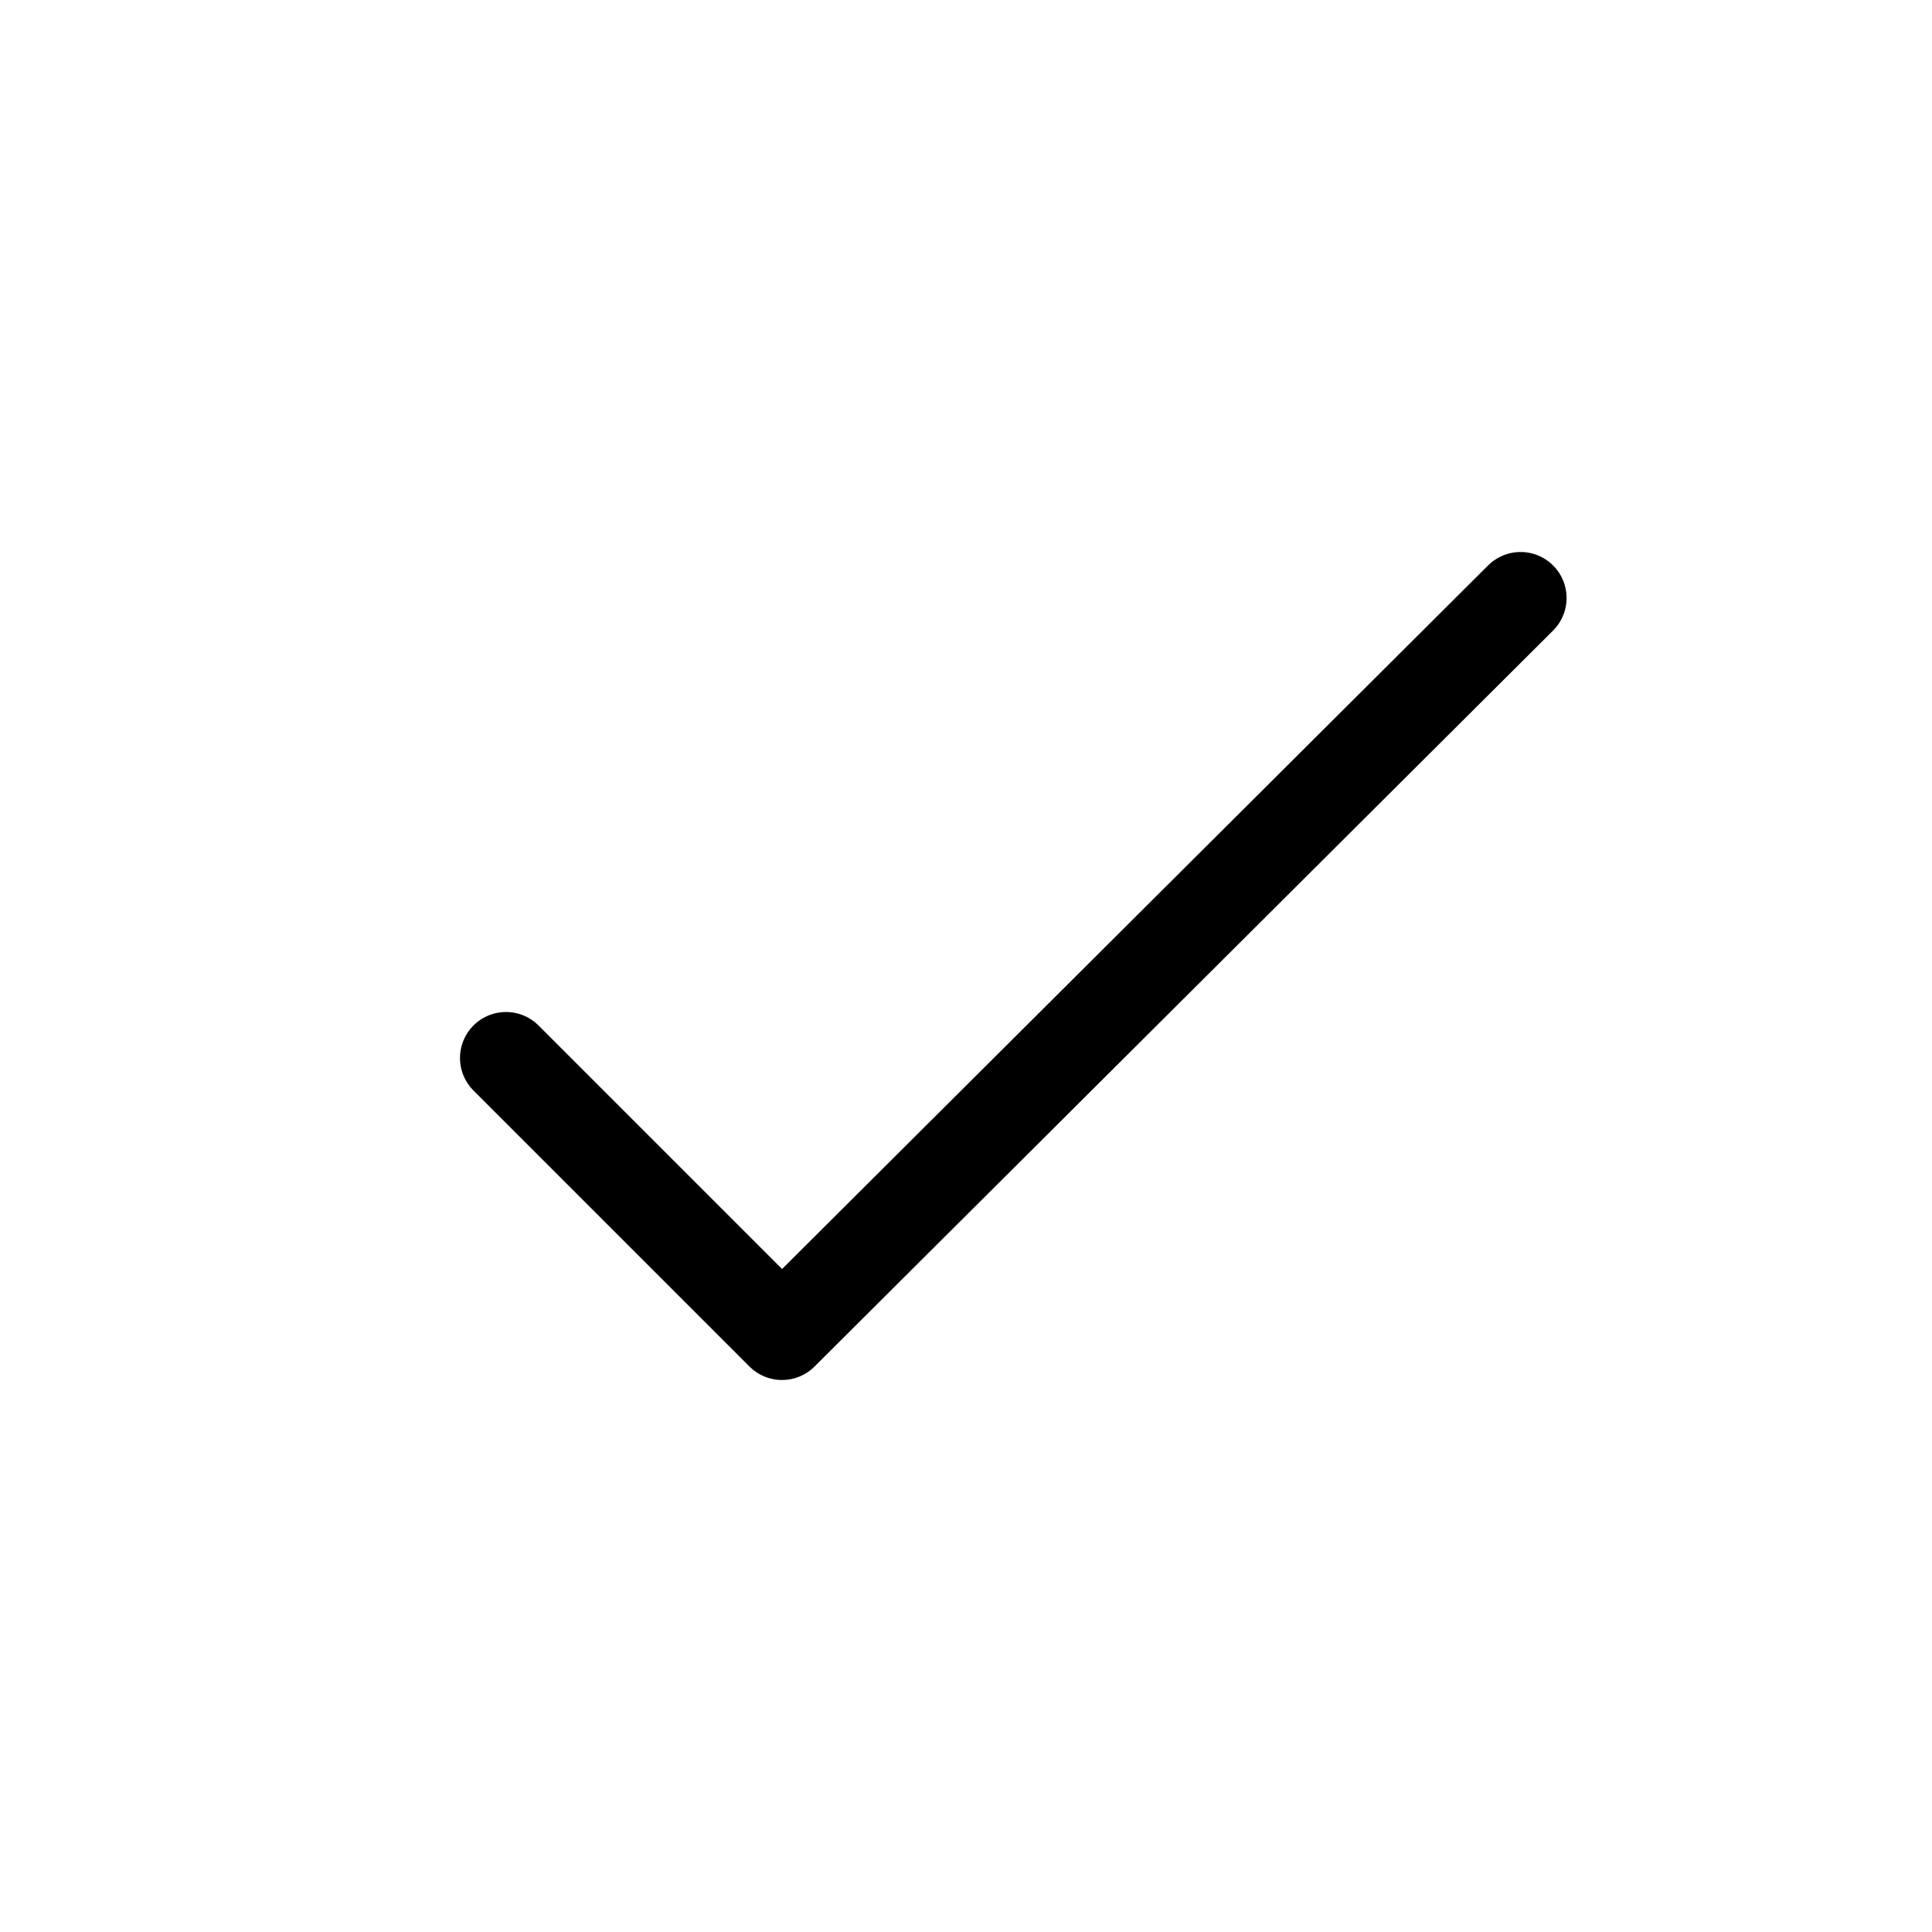
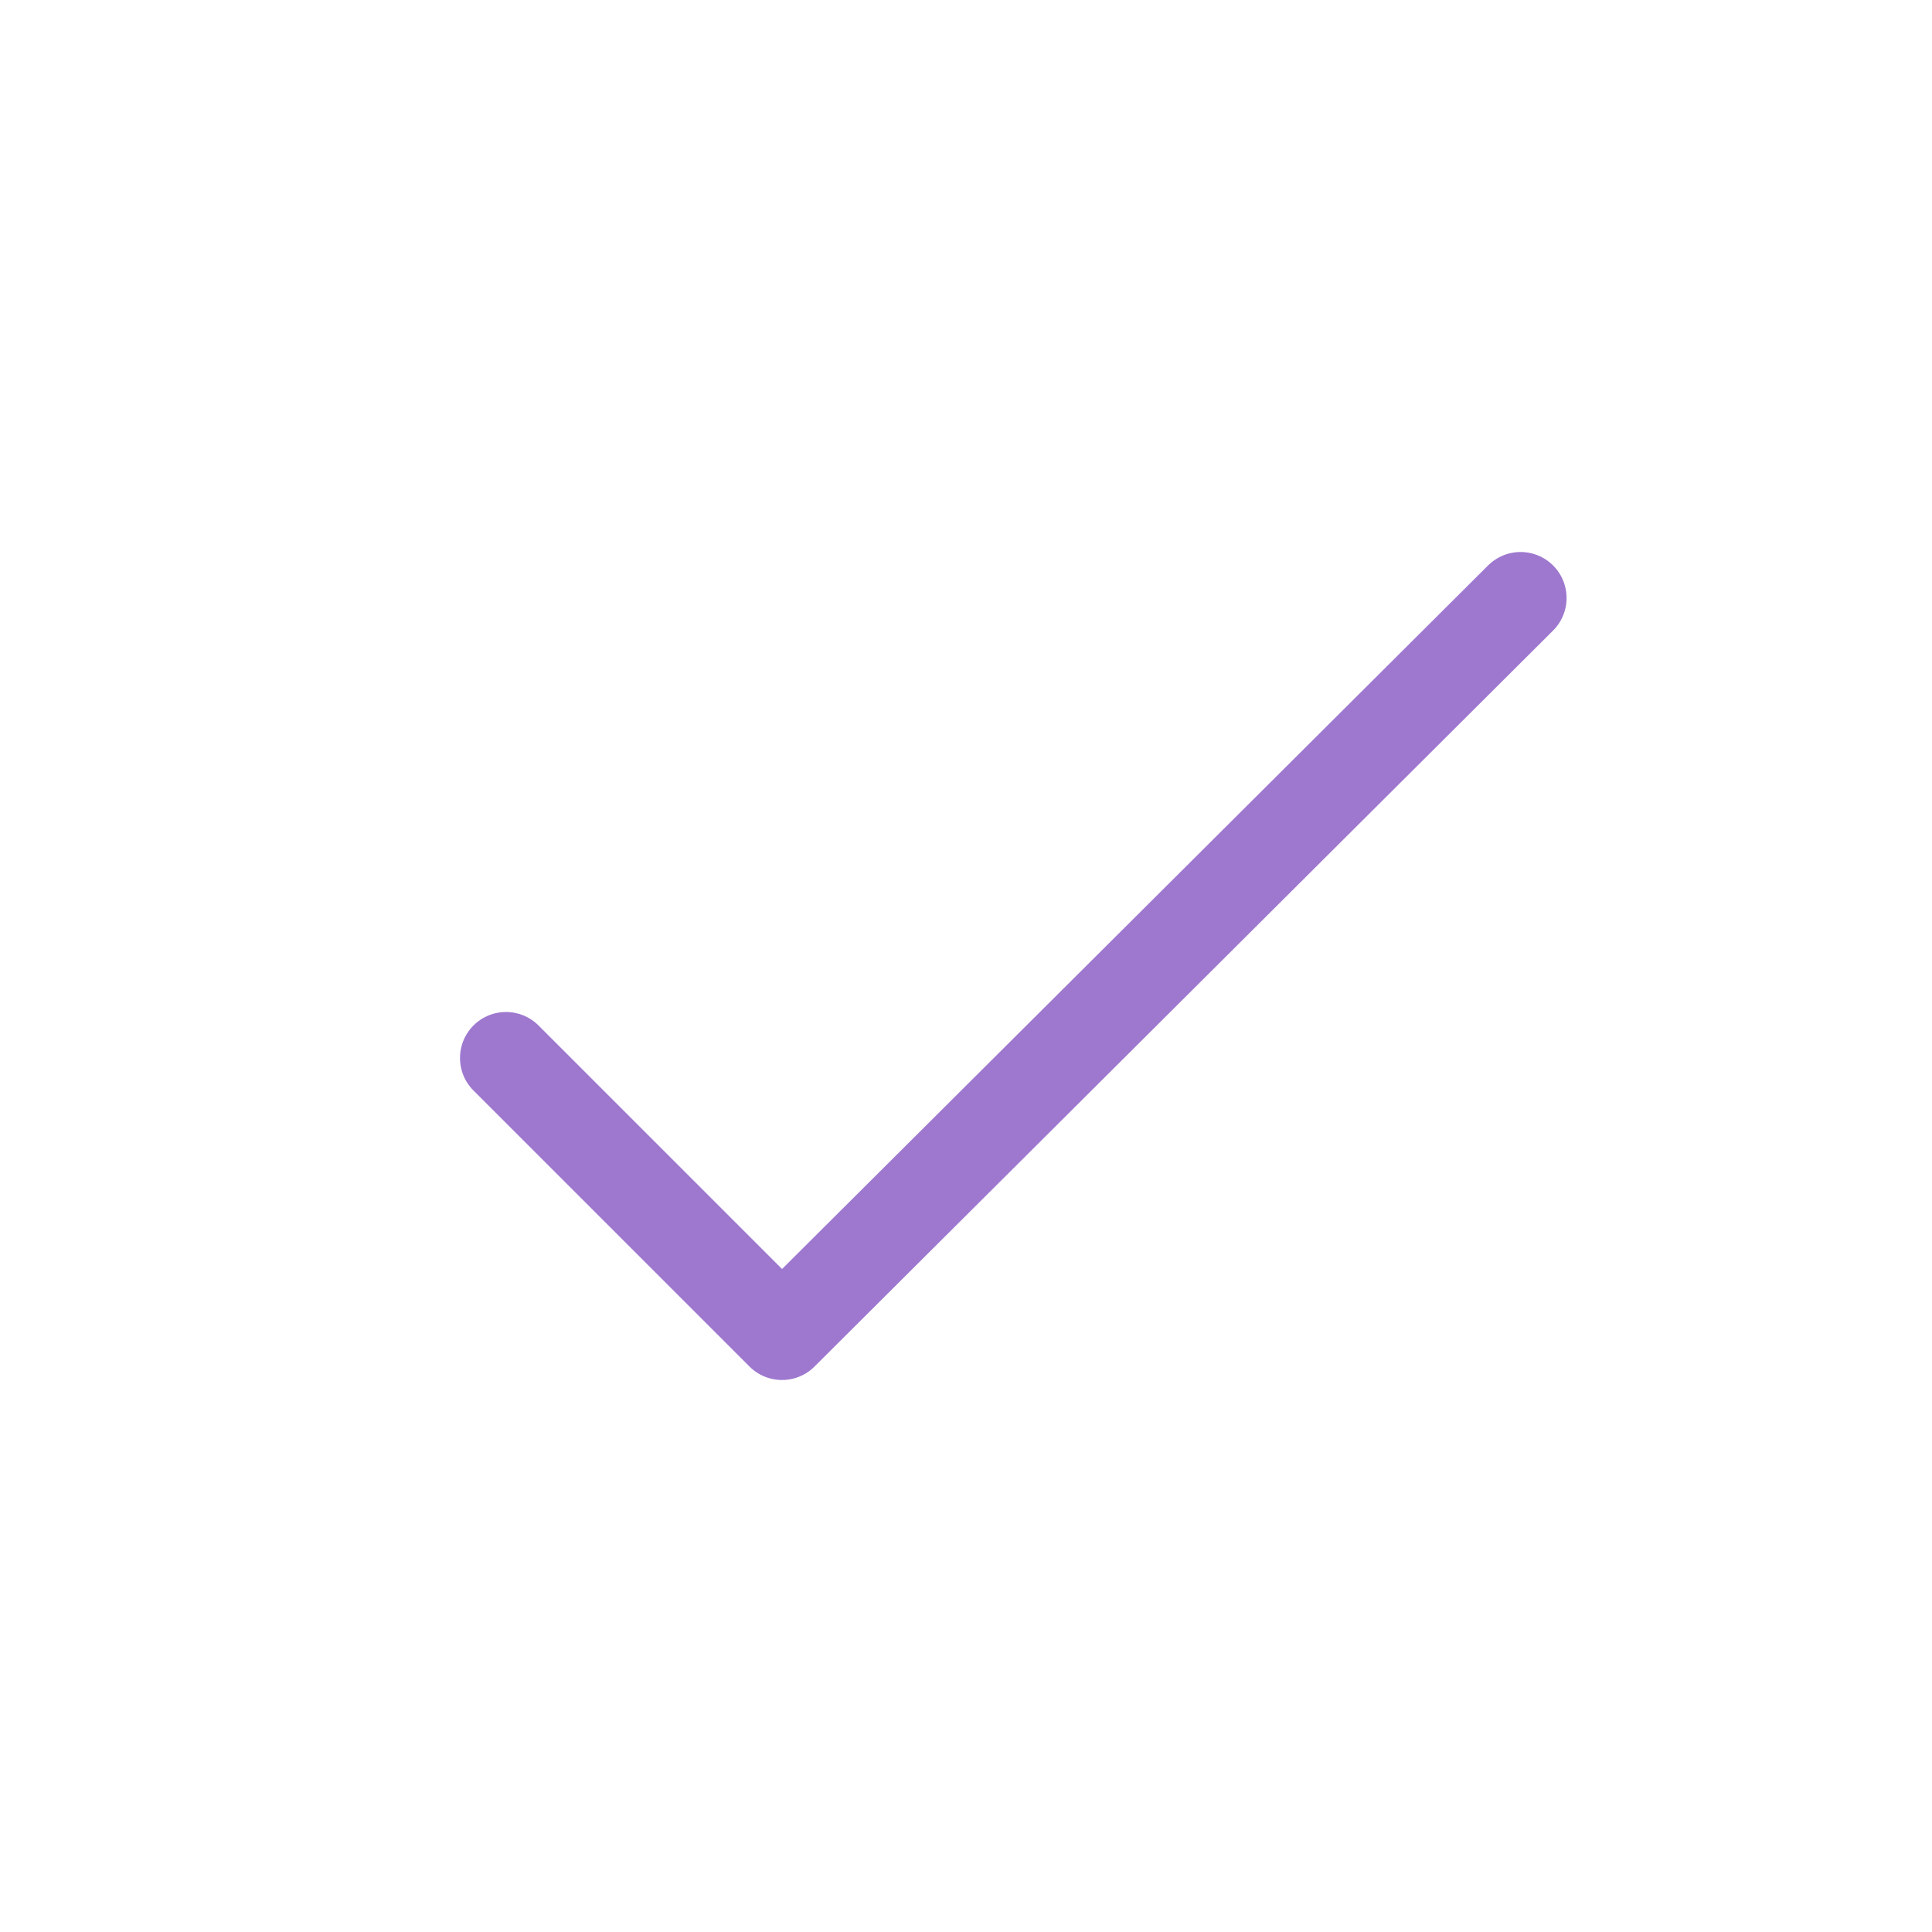
<svg xmlns="http://www.w3.org/2000/svg" height="21" viewBox="0 0 21 21" width="21">
-   <path d="m.5 5.5 3 3 8.028-8" fill="none" stroke="currentColor" stroke-linecap="round" stroke-linejoin="round" transform="translate(5 6)" />
+   <path d="m.5 5.5 3 3 8.028-8" fill="none" stroke="#9e78cf" stroke-linecap="round" stroke-linejoin="round" transform="translate(5 6)" />
</svg>
